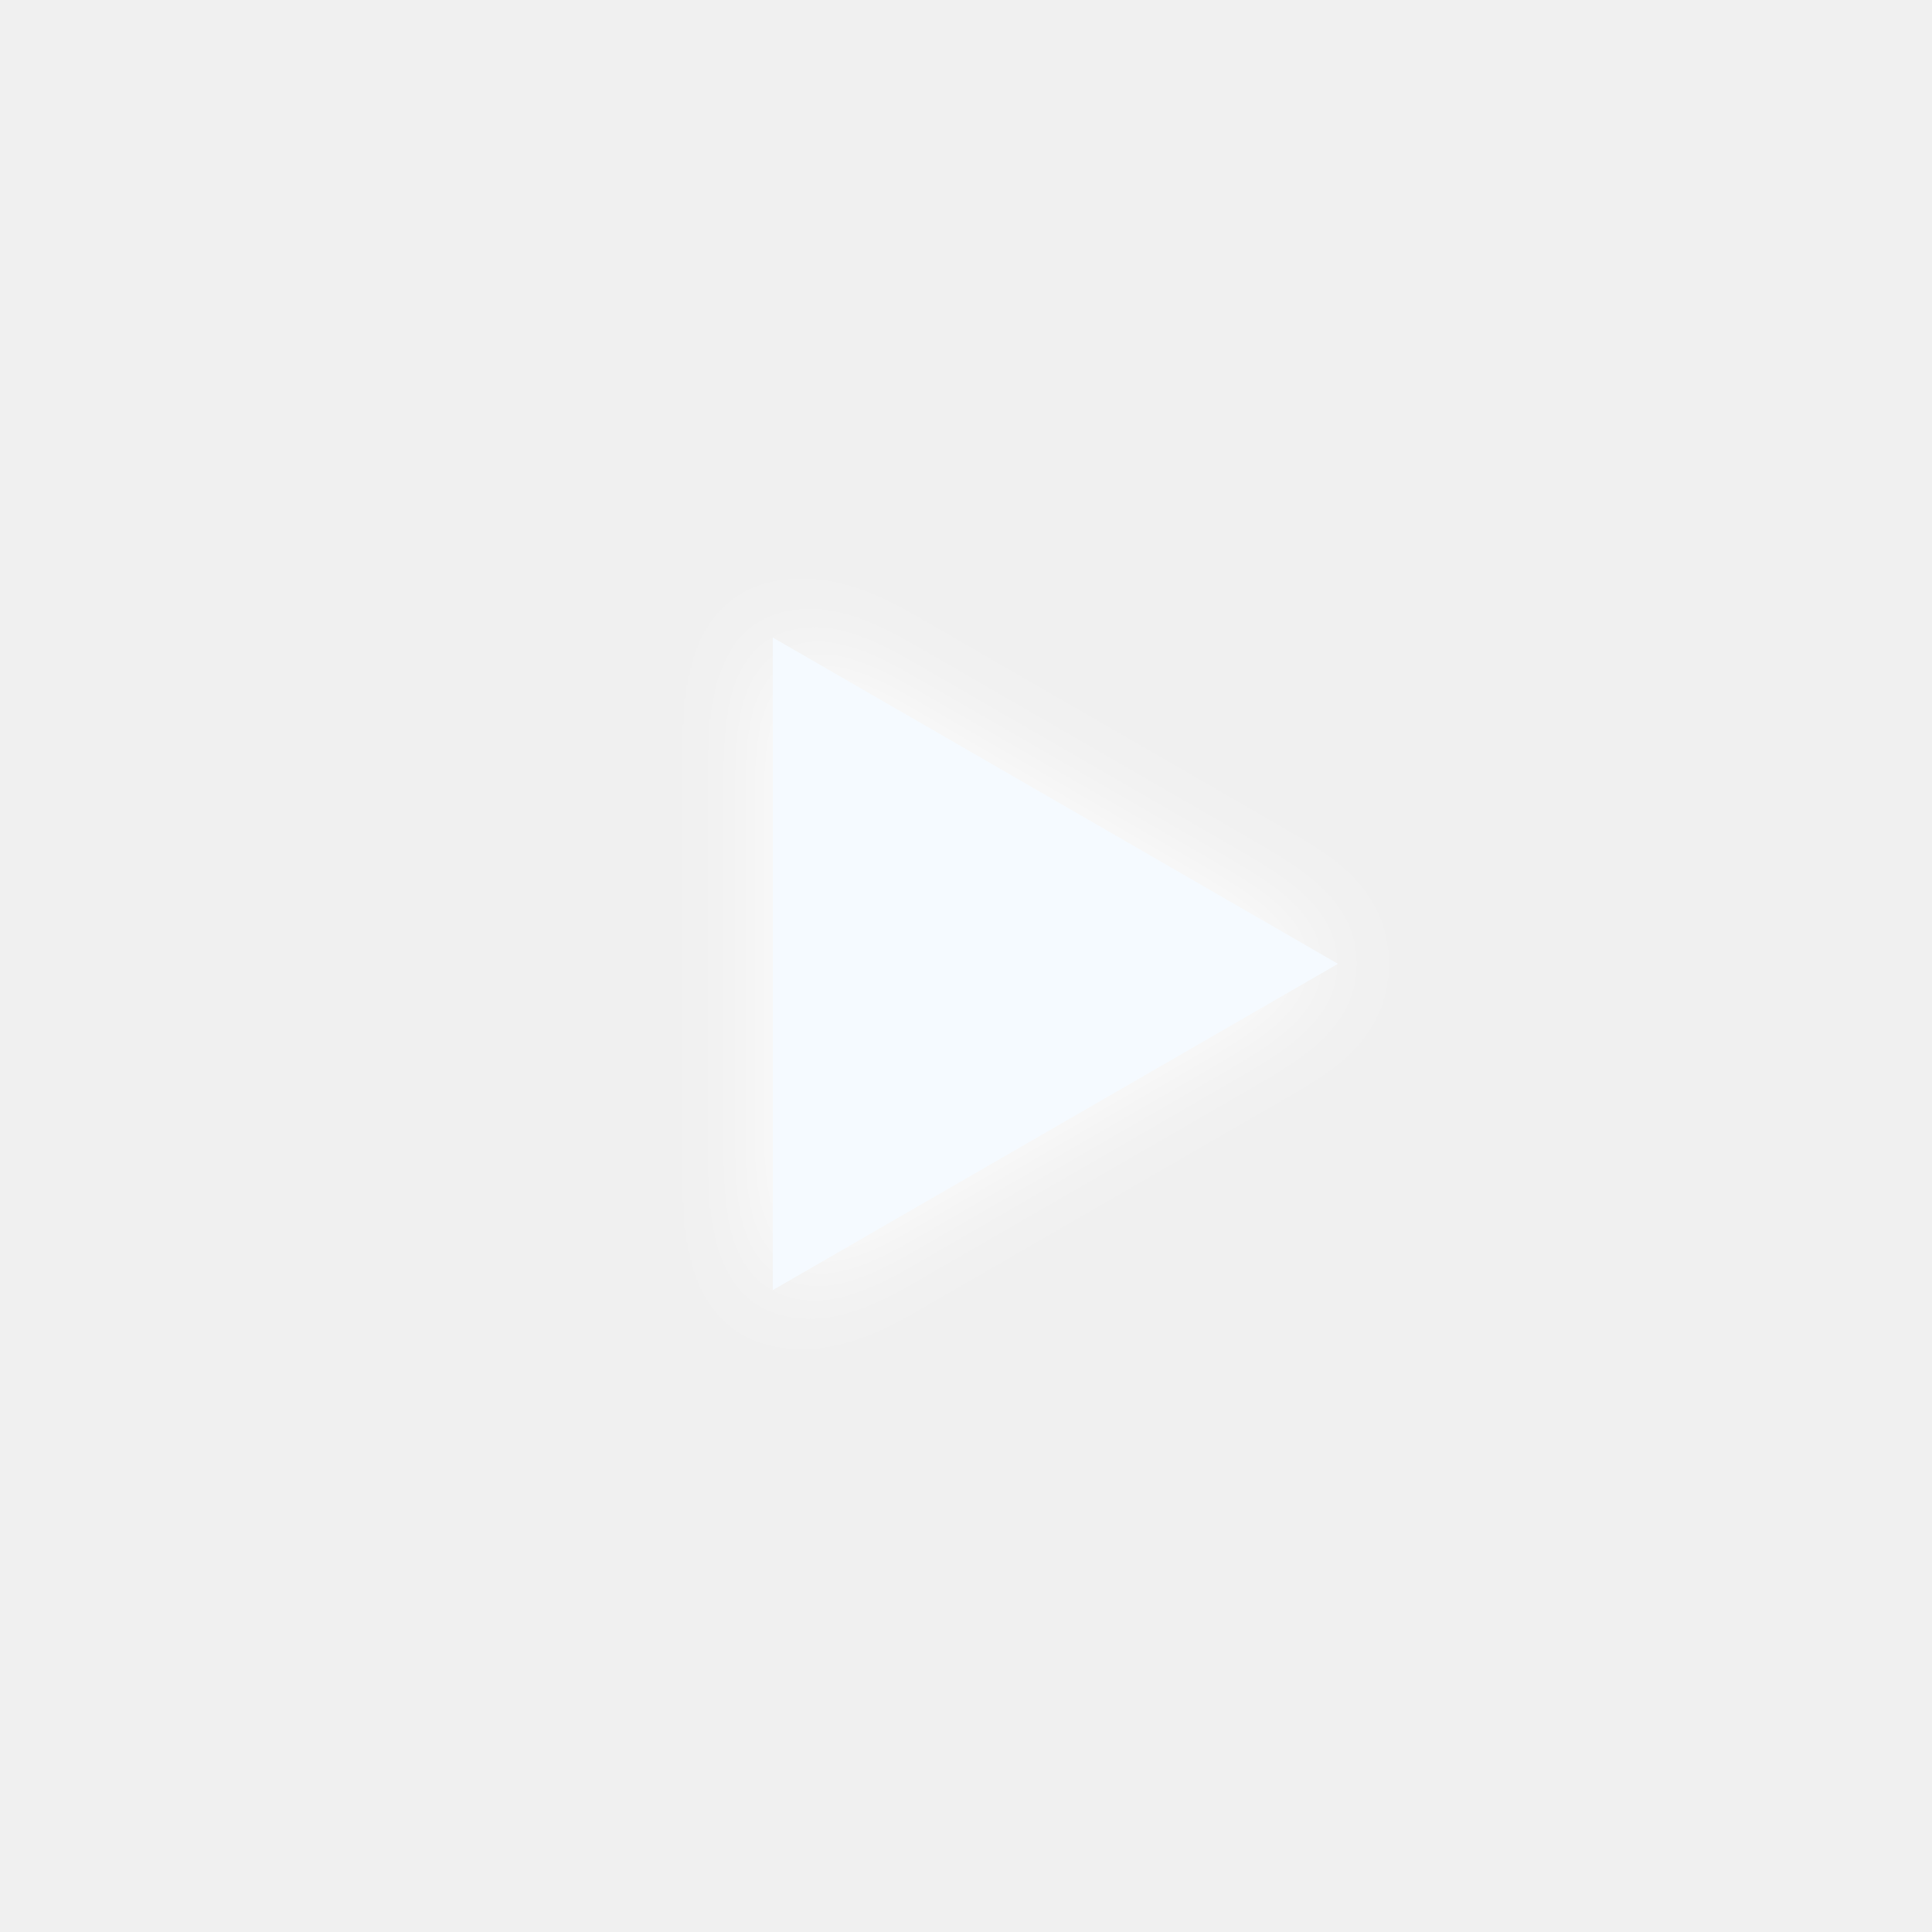
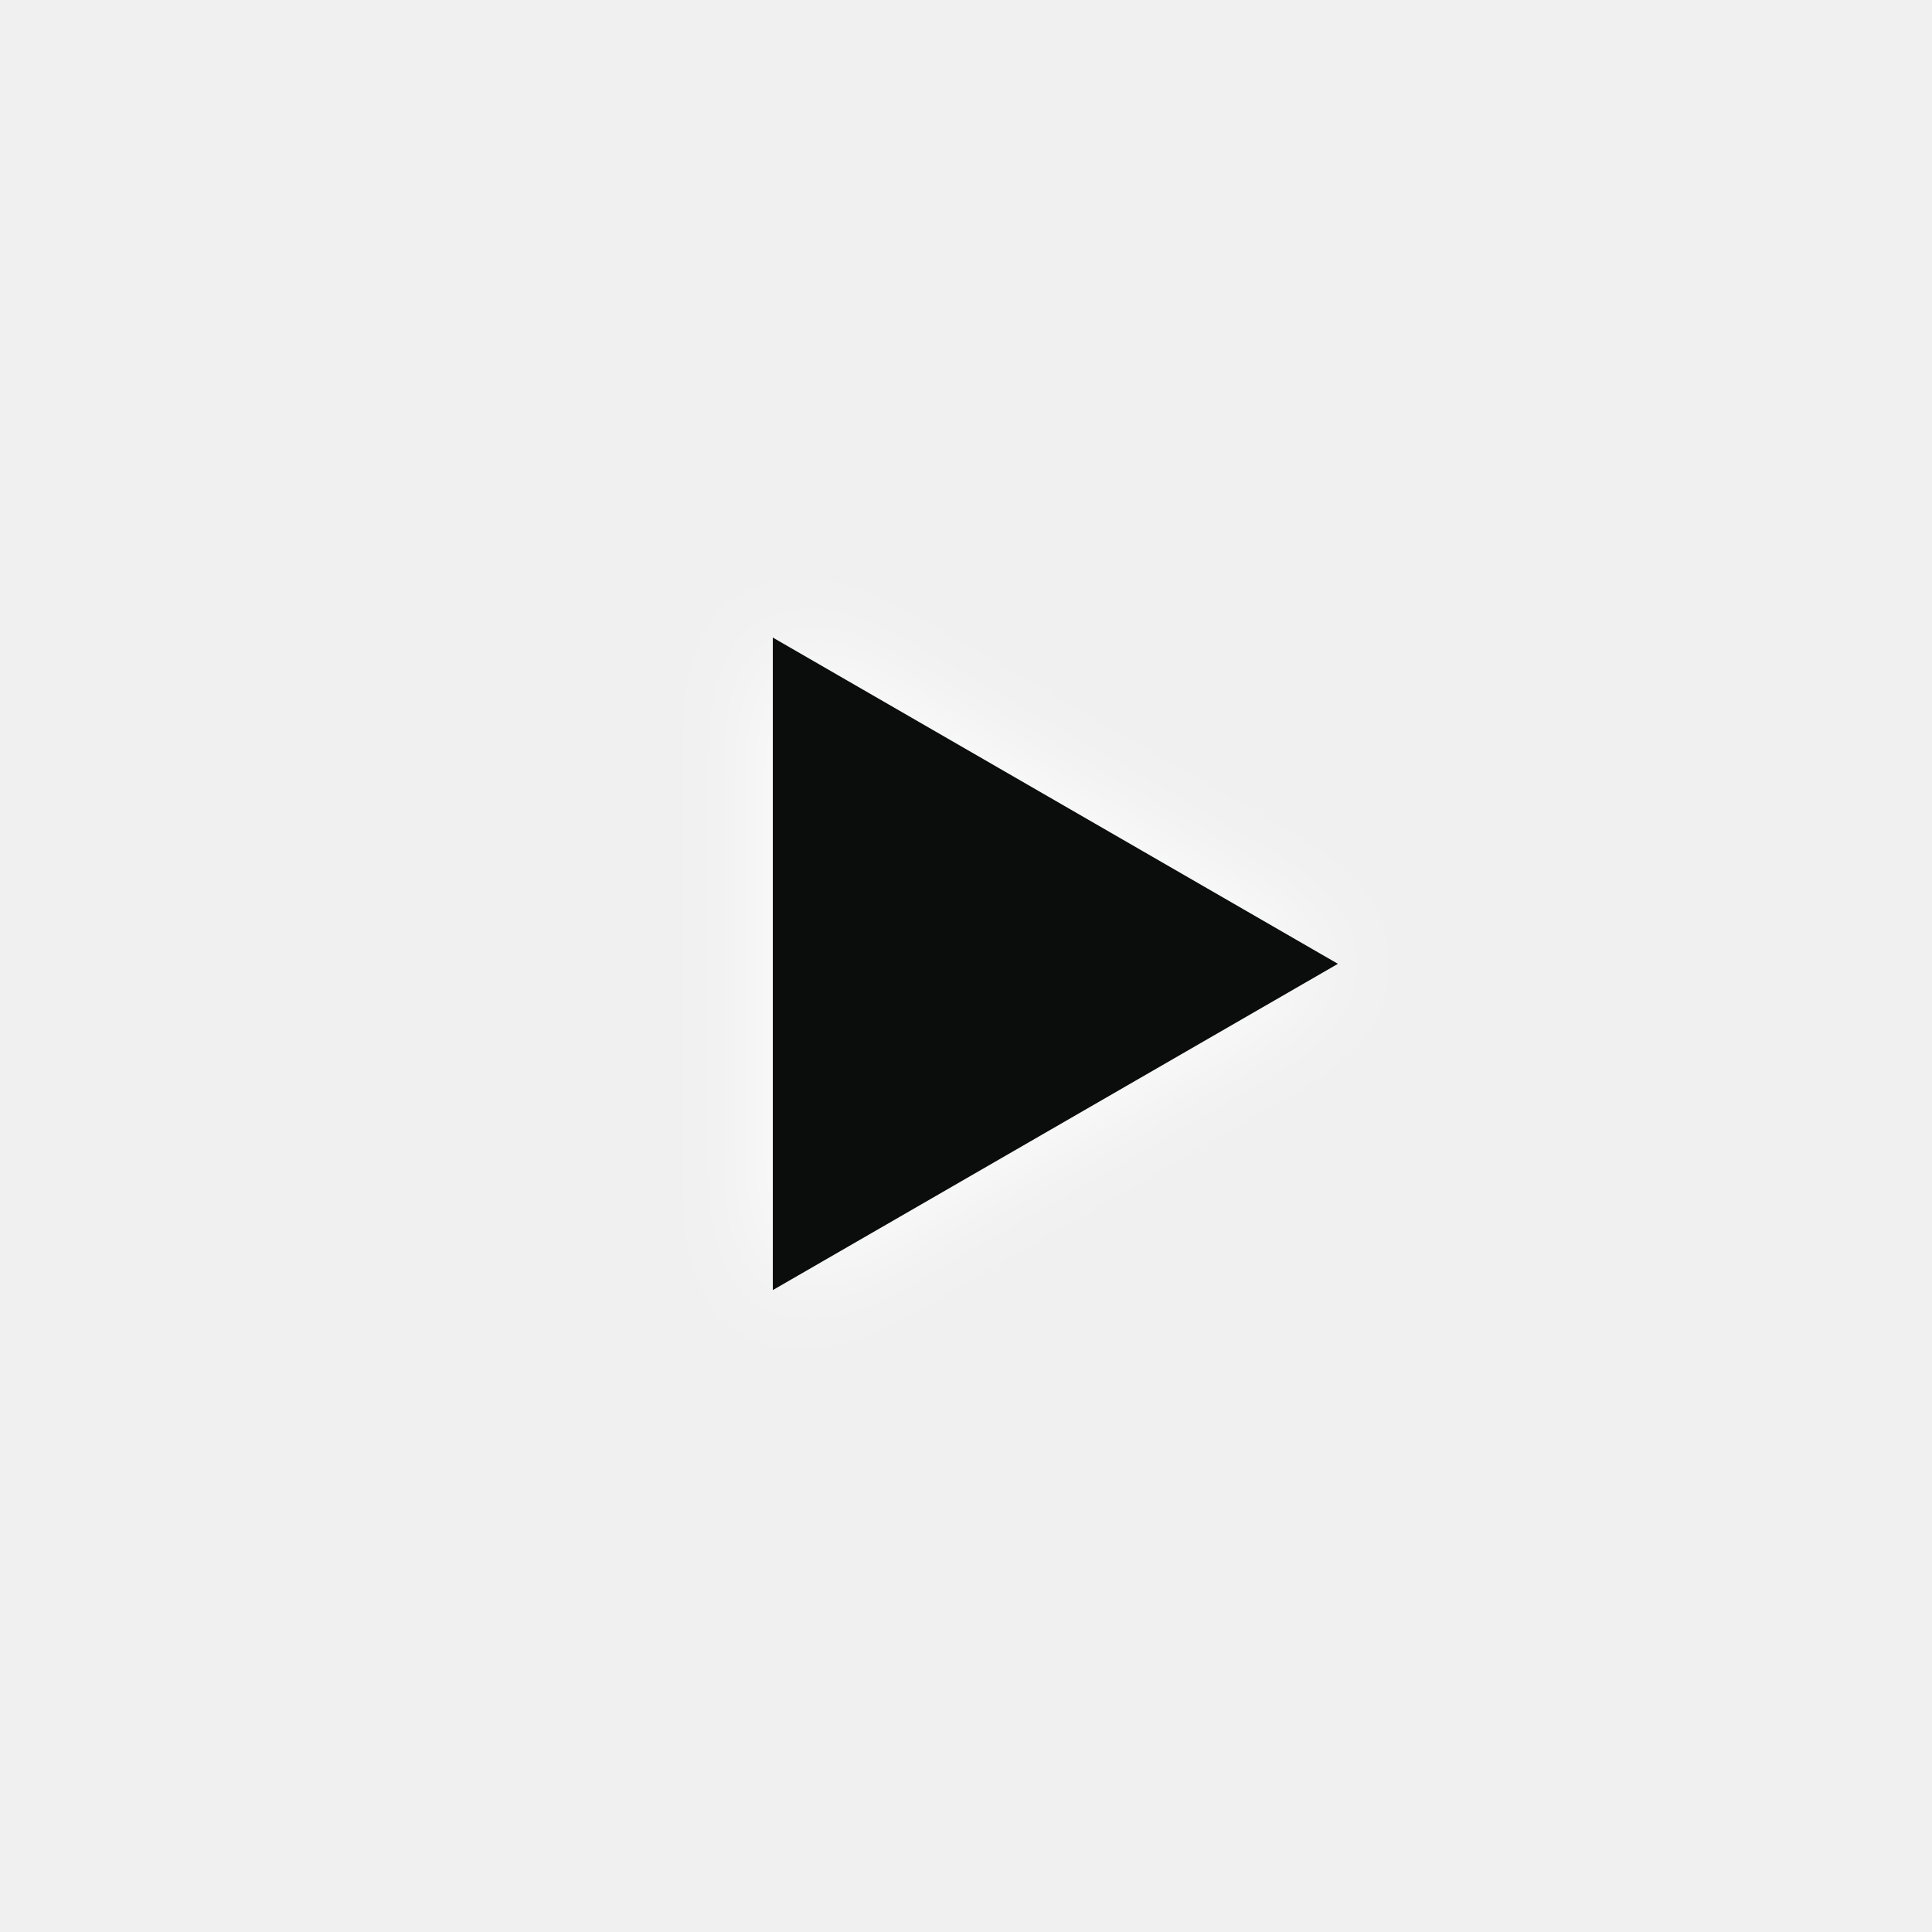
<svg xmlns="http://www.w3.org/2000/svg" width="110" height="110" viewBox="0 0 110 110" fill="none">
  <g filter="url(#filter0_f)">
-     <path d="M76.175 54.876L44 73.452L44 36.3L76.175 54.876Z" fill="white" />
+     <path d="M76.175 54.876L44 73.453L44 36.3L76.175 54.876Z" fill="white" />
  </g>
-   <path d="M76.175 54.876L44 73.452L44 36.3L76.175 54.876Z" fill="#F5FAFF" />
+   <path d="M76.175 54.876L44 73.453L44 36.3L76.175 54.876Z" fill="#0B0C0C" />
  <defs>
-     <filter id="filter0_f" x="38.001" y="30.3" width="44.175" height="49.153" filterUnits="userSpaceOnUse" color-interpolation-filters="sRGB">
+     <filter id="filter0_f" x="38" y="30.3" width="44.175" height="49.153" filterUnits="userSpaceOnUse" color-interpolation-filters="sRGB">
      <feFlood flood-opacity="0" result="BackgroundImageFix" />
      <feBlend mode="normal" in="SourceGraphic" in2="BackgroundImageFix" result="shape" />
      <feGaussianBlur stdDeviation="3" result="effect1_foregroundBlur" />
    </filter>
  </defs>
</svg>
